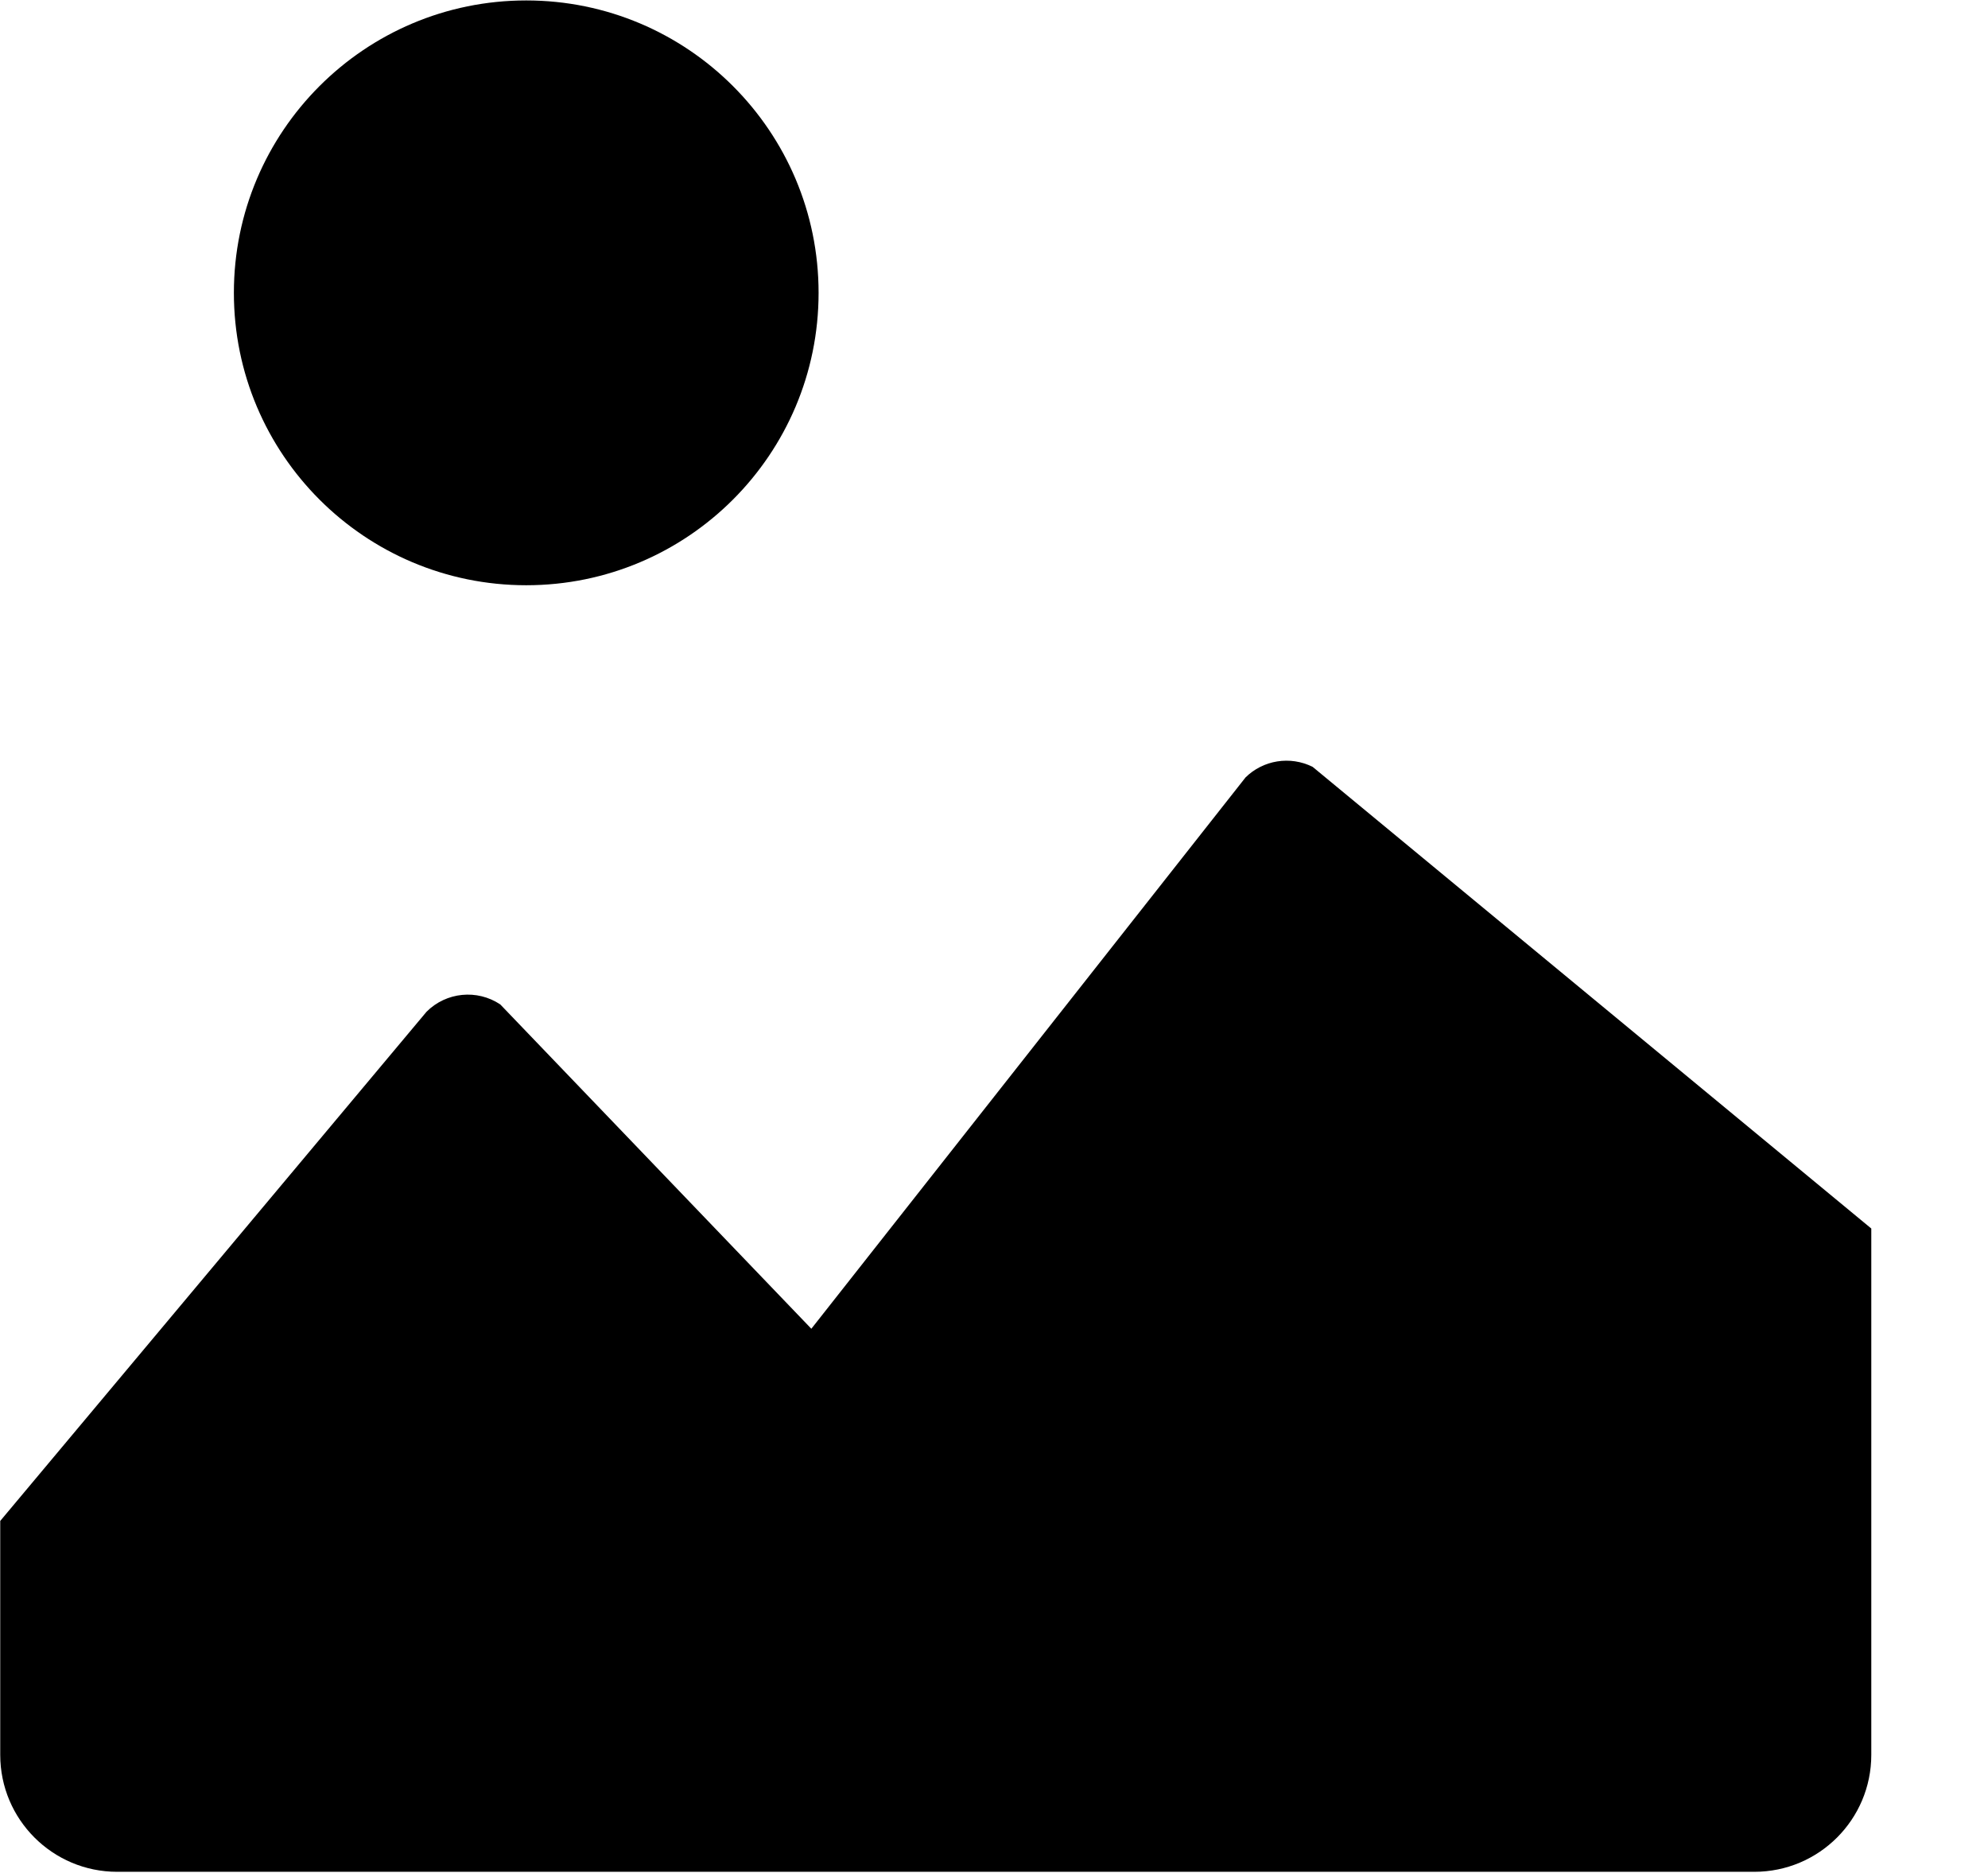
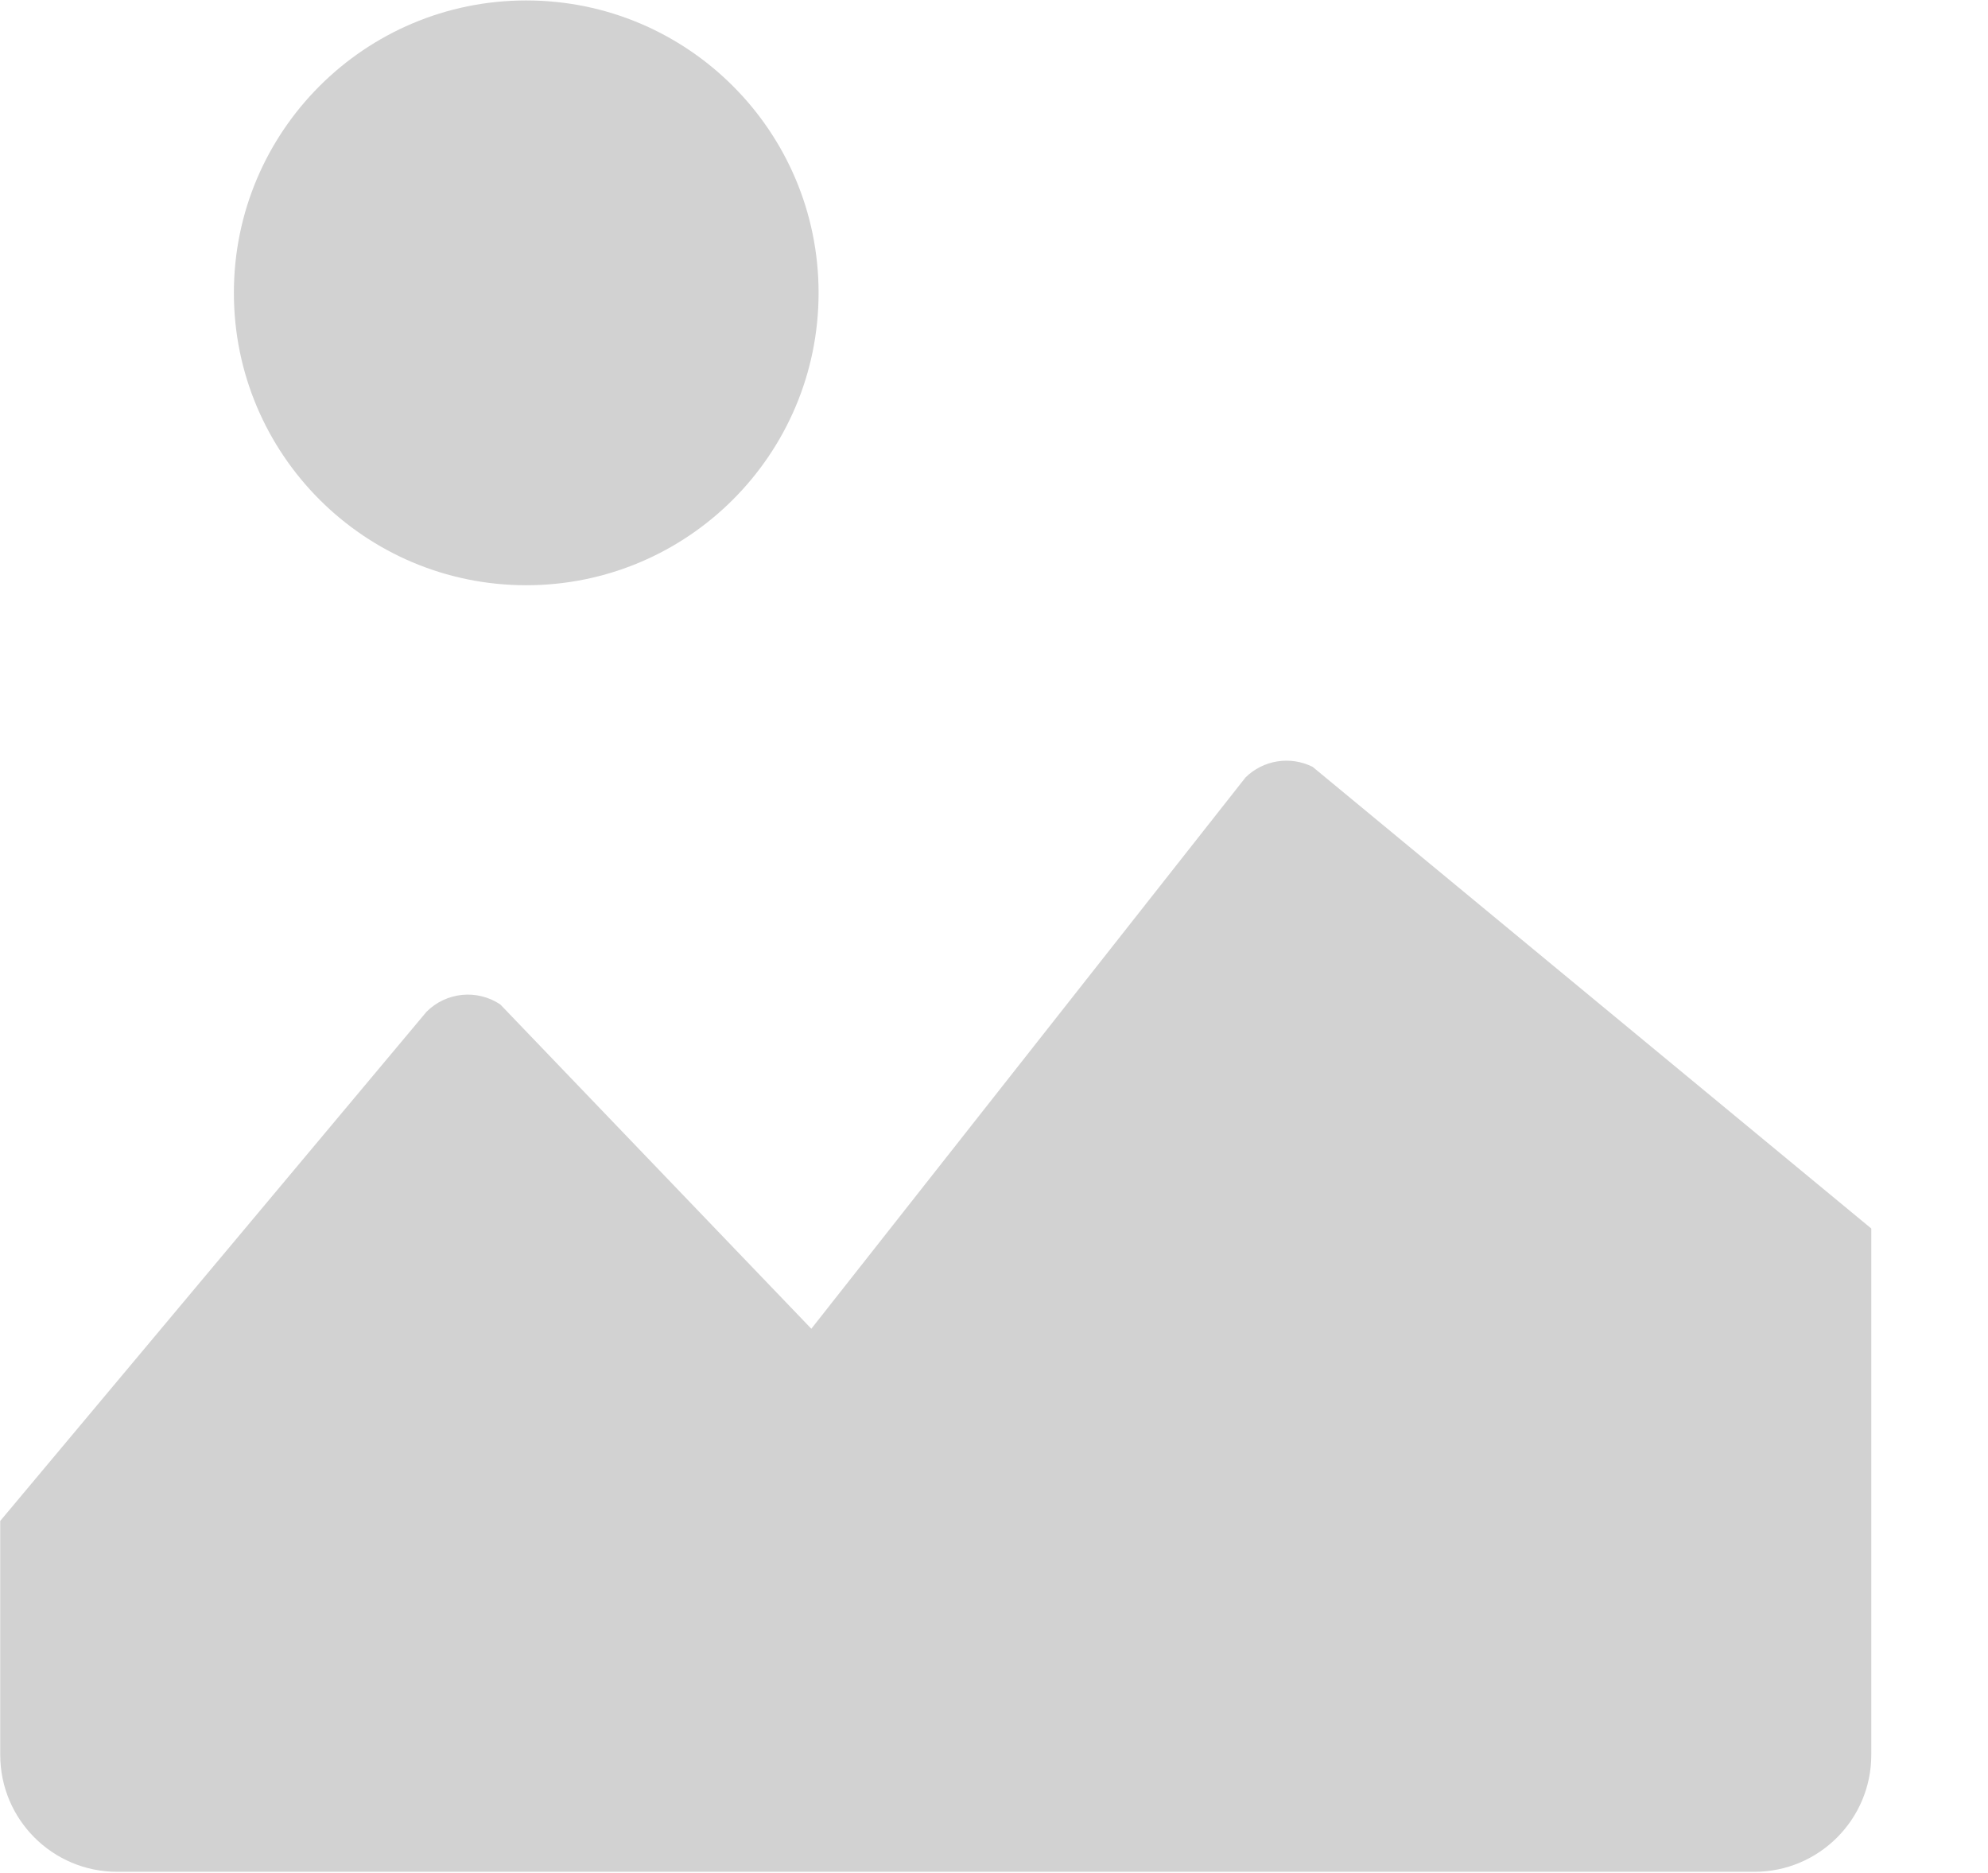
- <svg xmlns="http://www.w3.org/2000/svg" width="1.062em" height="1em" viewBox="0 0 17 16" class="bi bi-image-alt" fill="currentColor">
+ <svg xmlns="http://www.w3.org/2000/svg" width="1.062em" height="1em" viewBox="0 0 17 16" class="bi bi-image-alt" fill="#D2D2D2">
  <path d="M10.648 6.646a.5.5 0 0 1 .577-.093l4.777 3.947V15a1 1 0 0 1-1 1h-14a1 1 0 0 1-1-1v-2l3.646-4.354a.5.5 0 0 1 .63-.062l2.66 2.773 3.71-4.71z" />
  <path fill-rule="evenodd" d="M4.5 5a2.5 2.5 0 1 0 0-5 2.5 2.5 0 0 0 0 5z" />
</svg>
